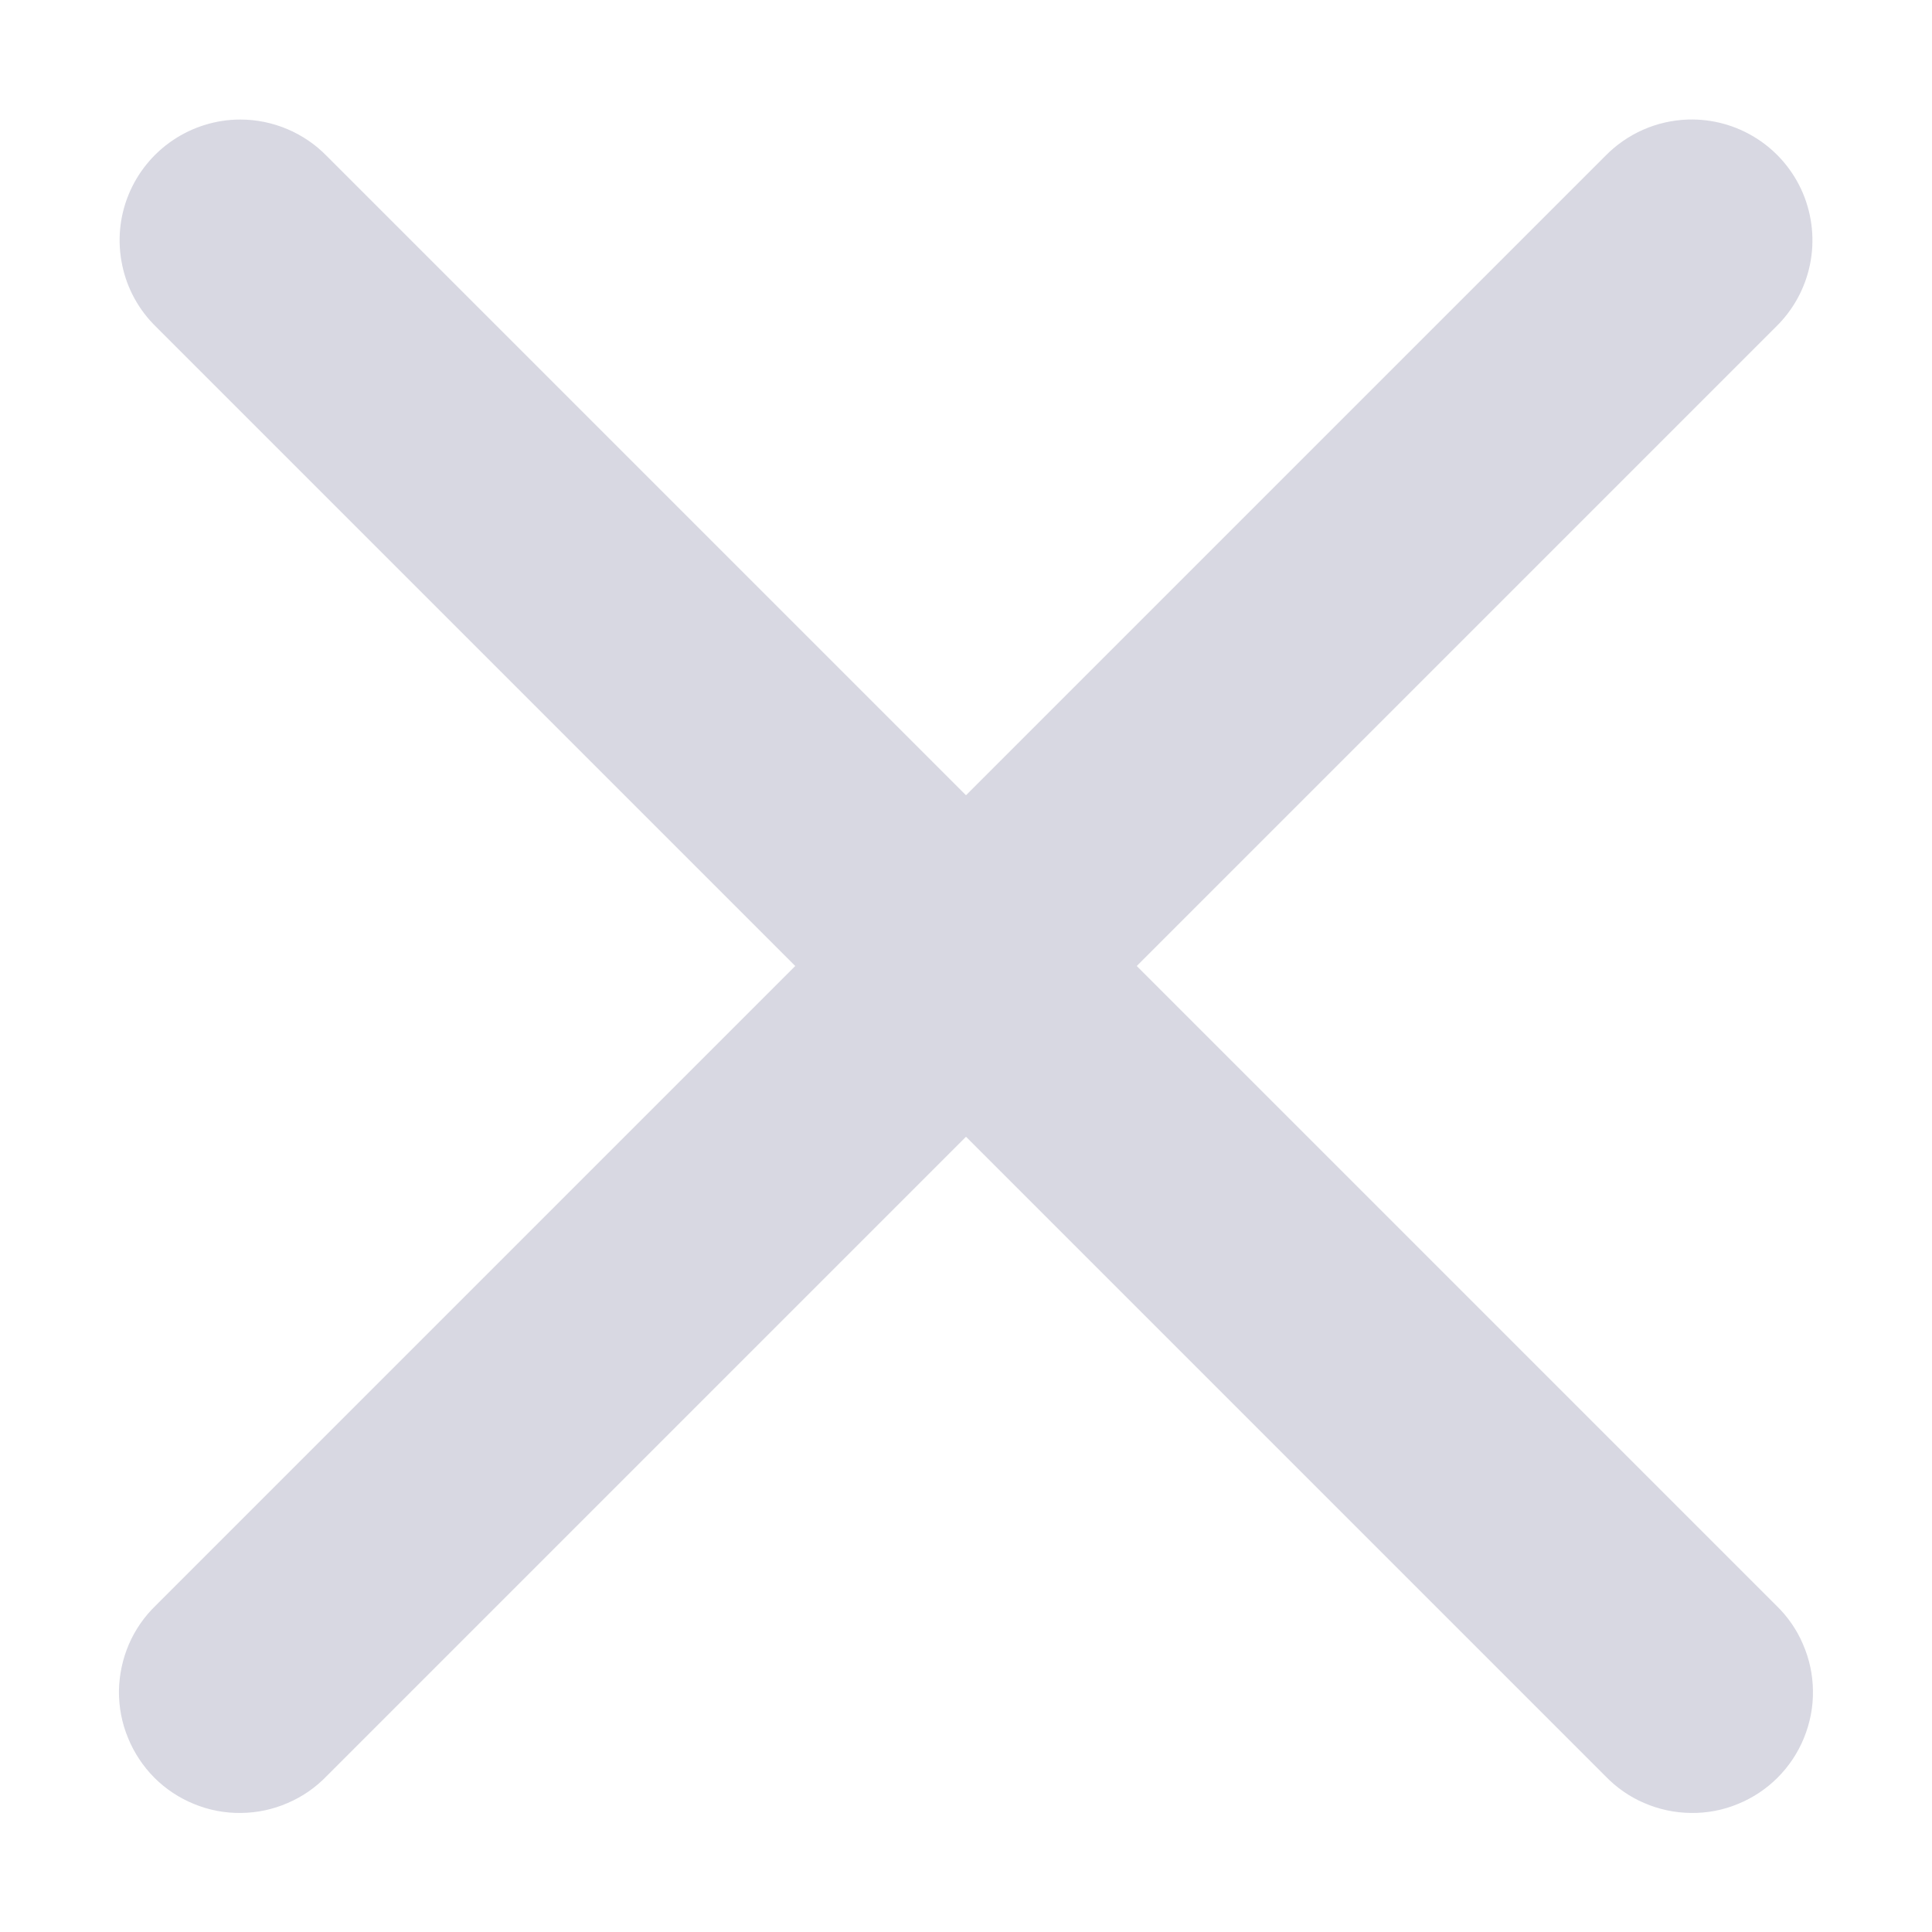
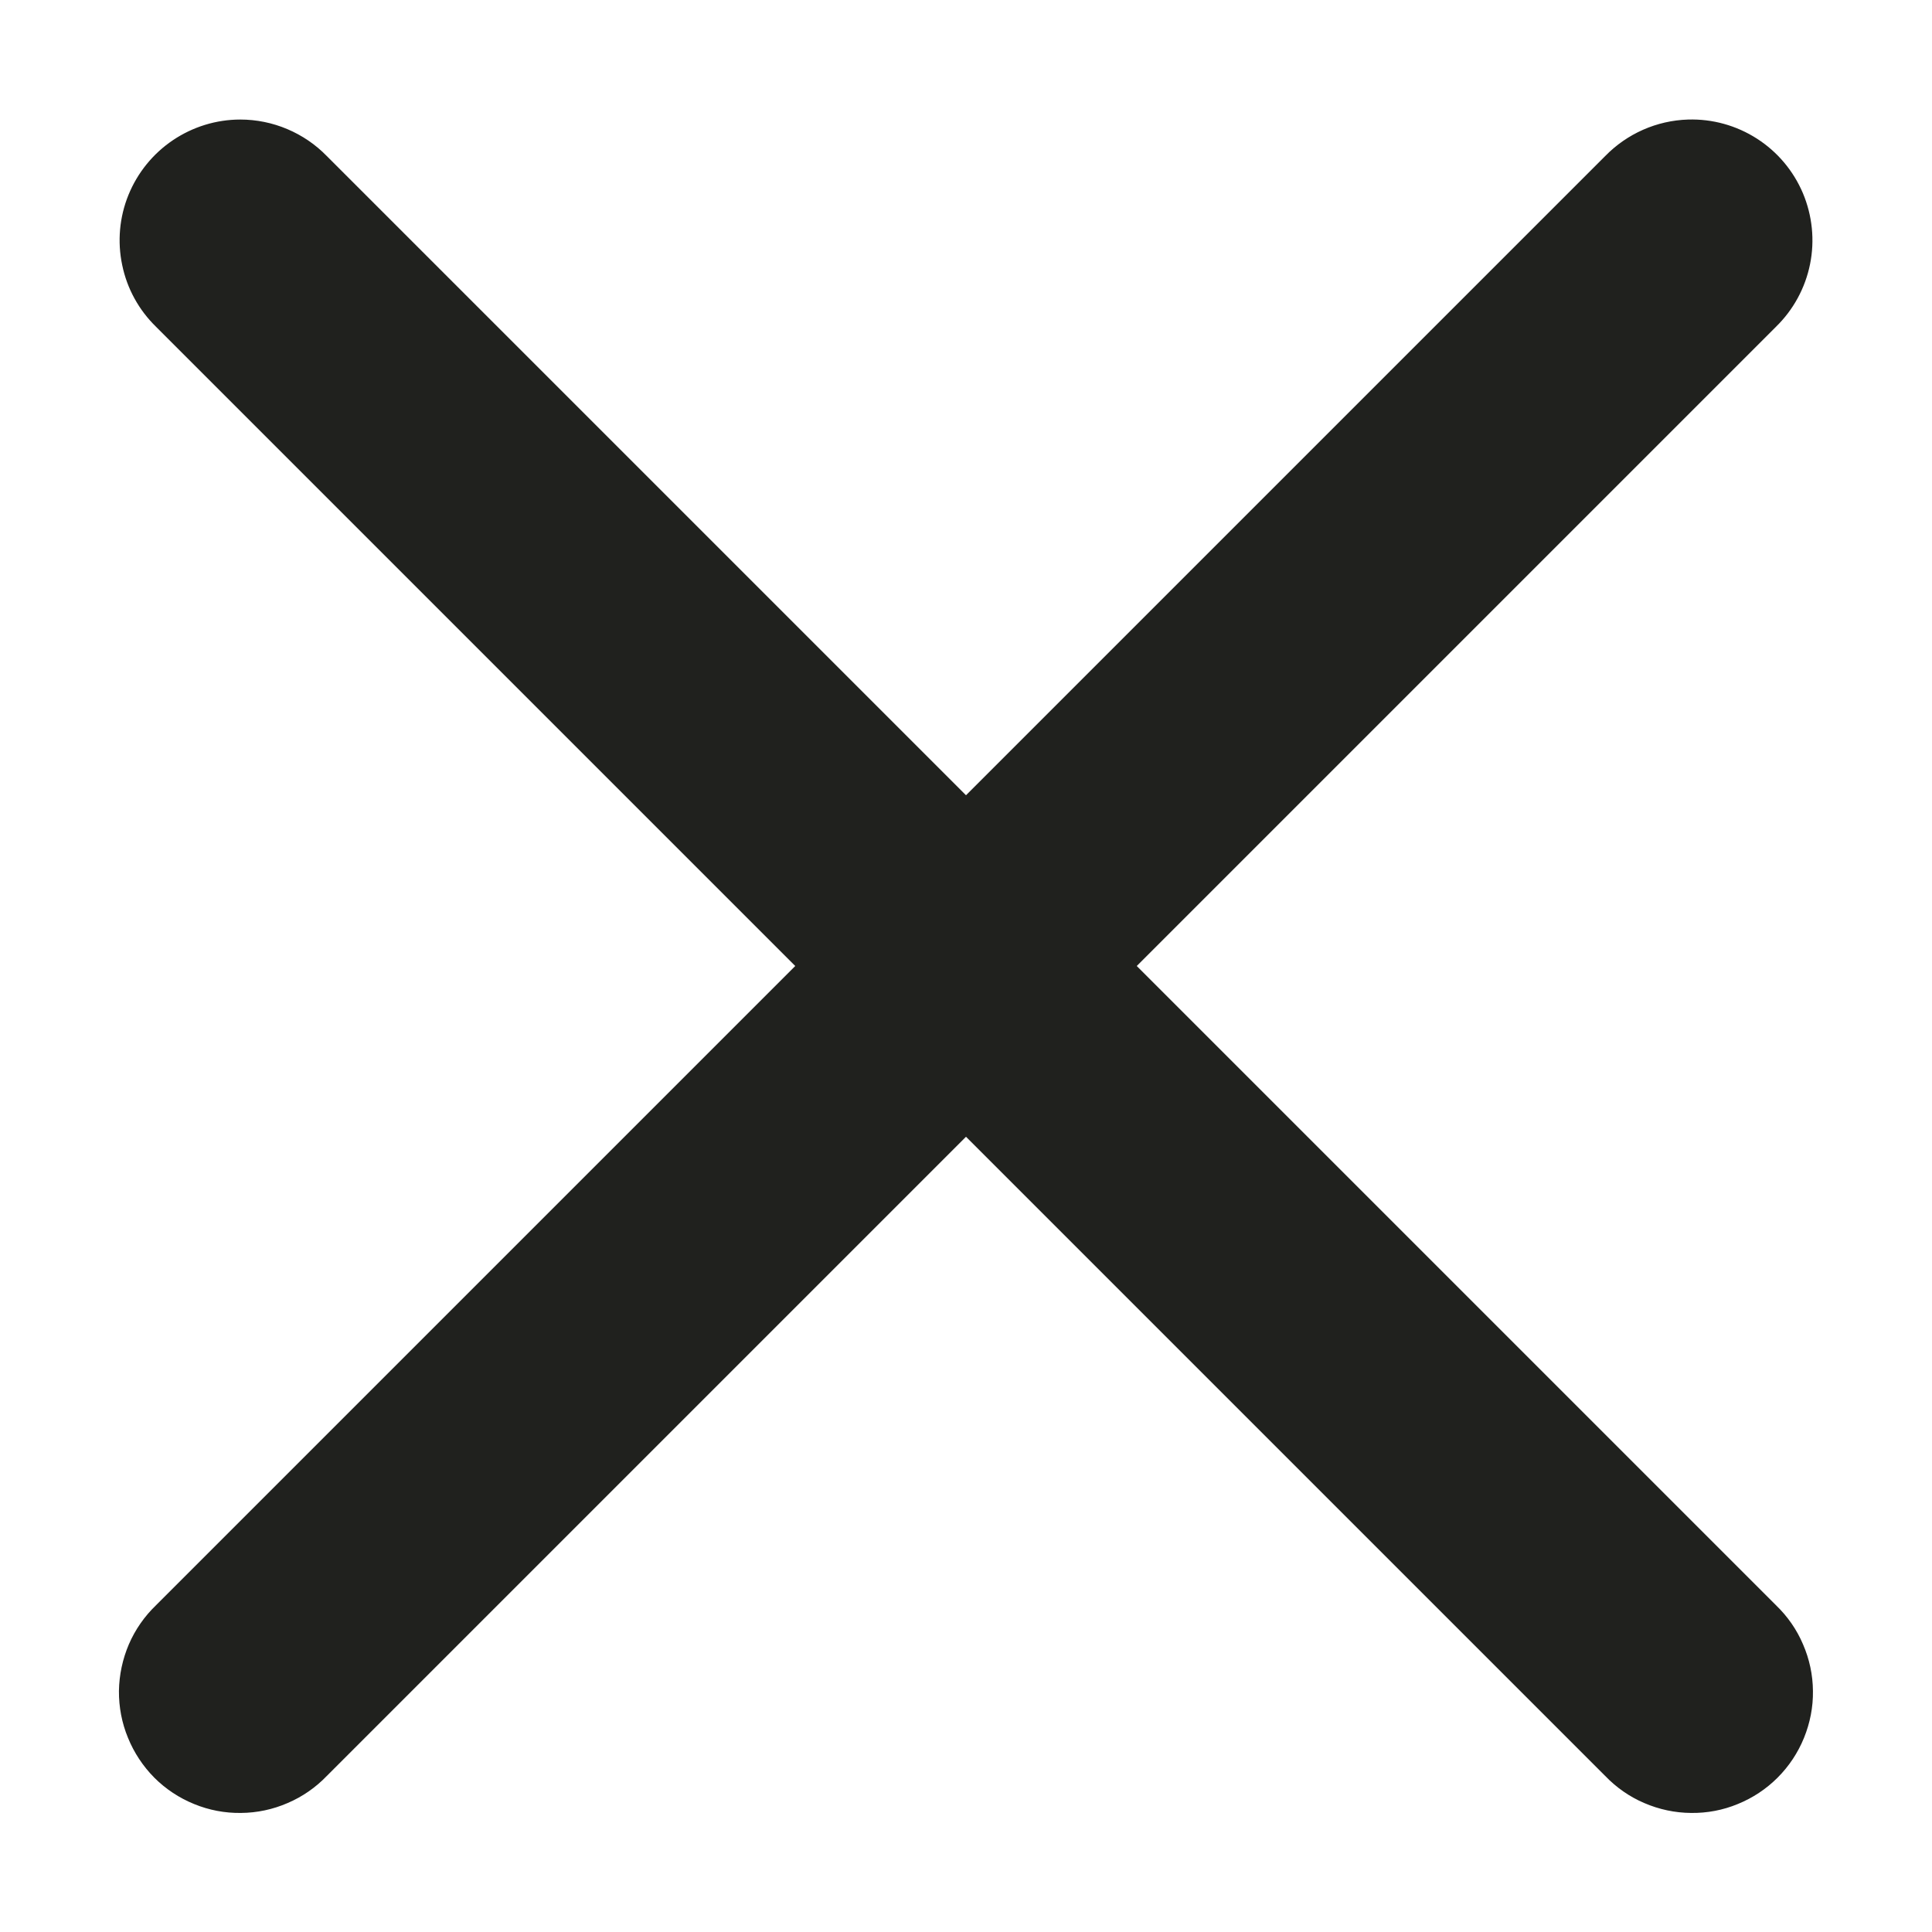
<svg xmlns="http://www.w3.org/2000/svg" width="16" height="16" viewBox="0 0 16 16" fill="none">
-   <path d="M1.99 0.99C1.791 0.99 1.597 1.05 1.432 1.161C1.267 1.272 1.139 1.43 1.064 1.614C0.989 1.798 0.971 2.001 1.012 2.195C1.052 2.39 1.15 2.568 1.293 2.707L6.586 8L1.293 13.293C1.197 13.385 1.12 13.495 1.067 13.618C1.015 13.74 0.987 13.871 0.985 14.004C0.984 14.137 1.009 14.269 1.06 14.392C1.11 14.515 1.184 14.627 1.278 14.722C1.372 14.816 1.484 14.89 1.607 14.94C1.731 14.991 1.863 15.016 1.996 15.014C2.129 15.013 2.26 14.985 2.382 14.932C2.504 14.88 2.615 14.803 2.707 14.707L8 9.414L13.293 14.707C13.385 14.803 13.495 14.88 13.617 14.932C13.74 14.985 13.871 15.013 14.004 15.014C14.137 15.016 14.269 14.991 14.392 14.94C14.515 14.89 14.627 14.816 14.721 14.722C14.816 14.627 14.89 14.515 14.94 14.392C14.99 14.269 15.016 14.137 15.014 14.004C15.013 13.871 14.985 13.74 14.932 13.618C14.88 13.495 14.803 13.385 14.707 13.293L9.414 8L14.707 2.707C14.851 2.567 14.95 2.386 14.99 2.188C15.03 1.991 15.009 1.786 14.931 1.6C14.852 1.414 14.72 1.257 14.55 1.148C14.38 1.039 14.182 0.984 13.98 0.99C13.72 0.998 13.474 1.107 13.293 1.293L8 6.586L2.707 1.293C2.614 1.197 2.502 1.121 2.379 1.069C2.256 1.017 2.124 0.99 1.99 0.99Z" fill="#D8D8E2" />
+   <path d="M1.99 0.99C1.791 0.99 1.597 1.05 1.432 1.161C1.267 1.272 1.139 1.43 1.064 1.614C0.989 1.798 0.971 2.001 1.012 2.195C1.052 2.39 1.15 2.568 1.293 2.707L6.586 8L1.293 13.293C1.197 13.385 1.12 13.495 1.067 13.618C1.015 13.74 0.987 13.871 0.985 14.004C0.984 14.137 1.009 14.269 1.06 14.392C1.11 14.515 1.184 14.627 1.278 14.722C1.372 14.816 1.484 14.89 1.607 14.94C1.731 14.991 1.863 15.016 1.996 15.014C2.129 15.013 2.26 14.985 2.382 14.932C2.504 14.88 2.615 14.803 2.707 14.707L8 9.414L13.293 14.707C13.385 14.803 13.495 14.88 13.617 14.932C13.74 14.985 13.871 15.013 14.004 15.014C14.137 15.016 14.269 14.991 14.392 14.94C14.515 14.89 14.627 14.816 14.721 14.722C14.816 14.627 14.89 14.515 14.94 14.392C14.99 14.269 15.016 14.137 15.014 14.004C15.013 13.871 14.985 13.74 14.932 13.618C14.88 13.495 14.803 13.385 14.707 13.293L9.414 8L14.707 2.707C14.851 2.567 14.95 2.386 14.99 2.188C15.03 1.991 15.009 1.786 14.931 1.6C14.852 1.414 14.72 1.257 14.55 1.148C14.38 1.039 14.182 0.984 13.98 0.99C13.72 0.998 13.474 1.107 13.293 1.293L8 6.586L2.707 1.293C2.614 1.197 2.502 1.121 2.379 1.069C2.256 1.017 2.124 0.99 1.99 0.99Z" fill="#20211E" />
</svg>
